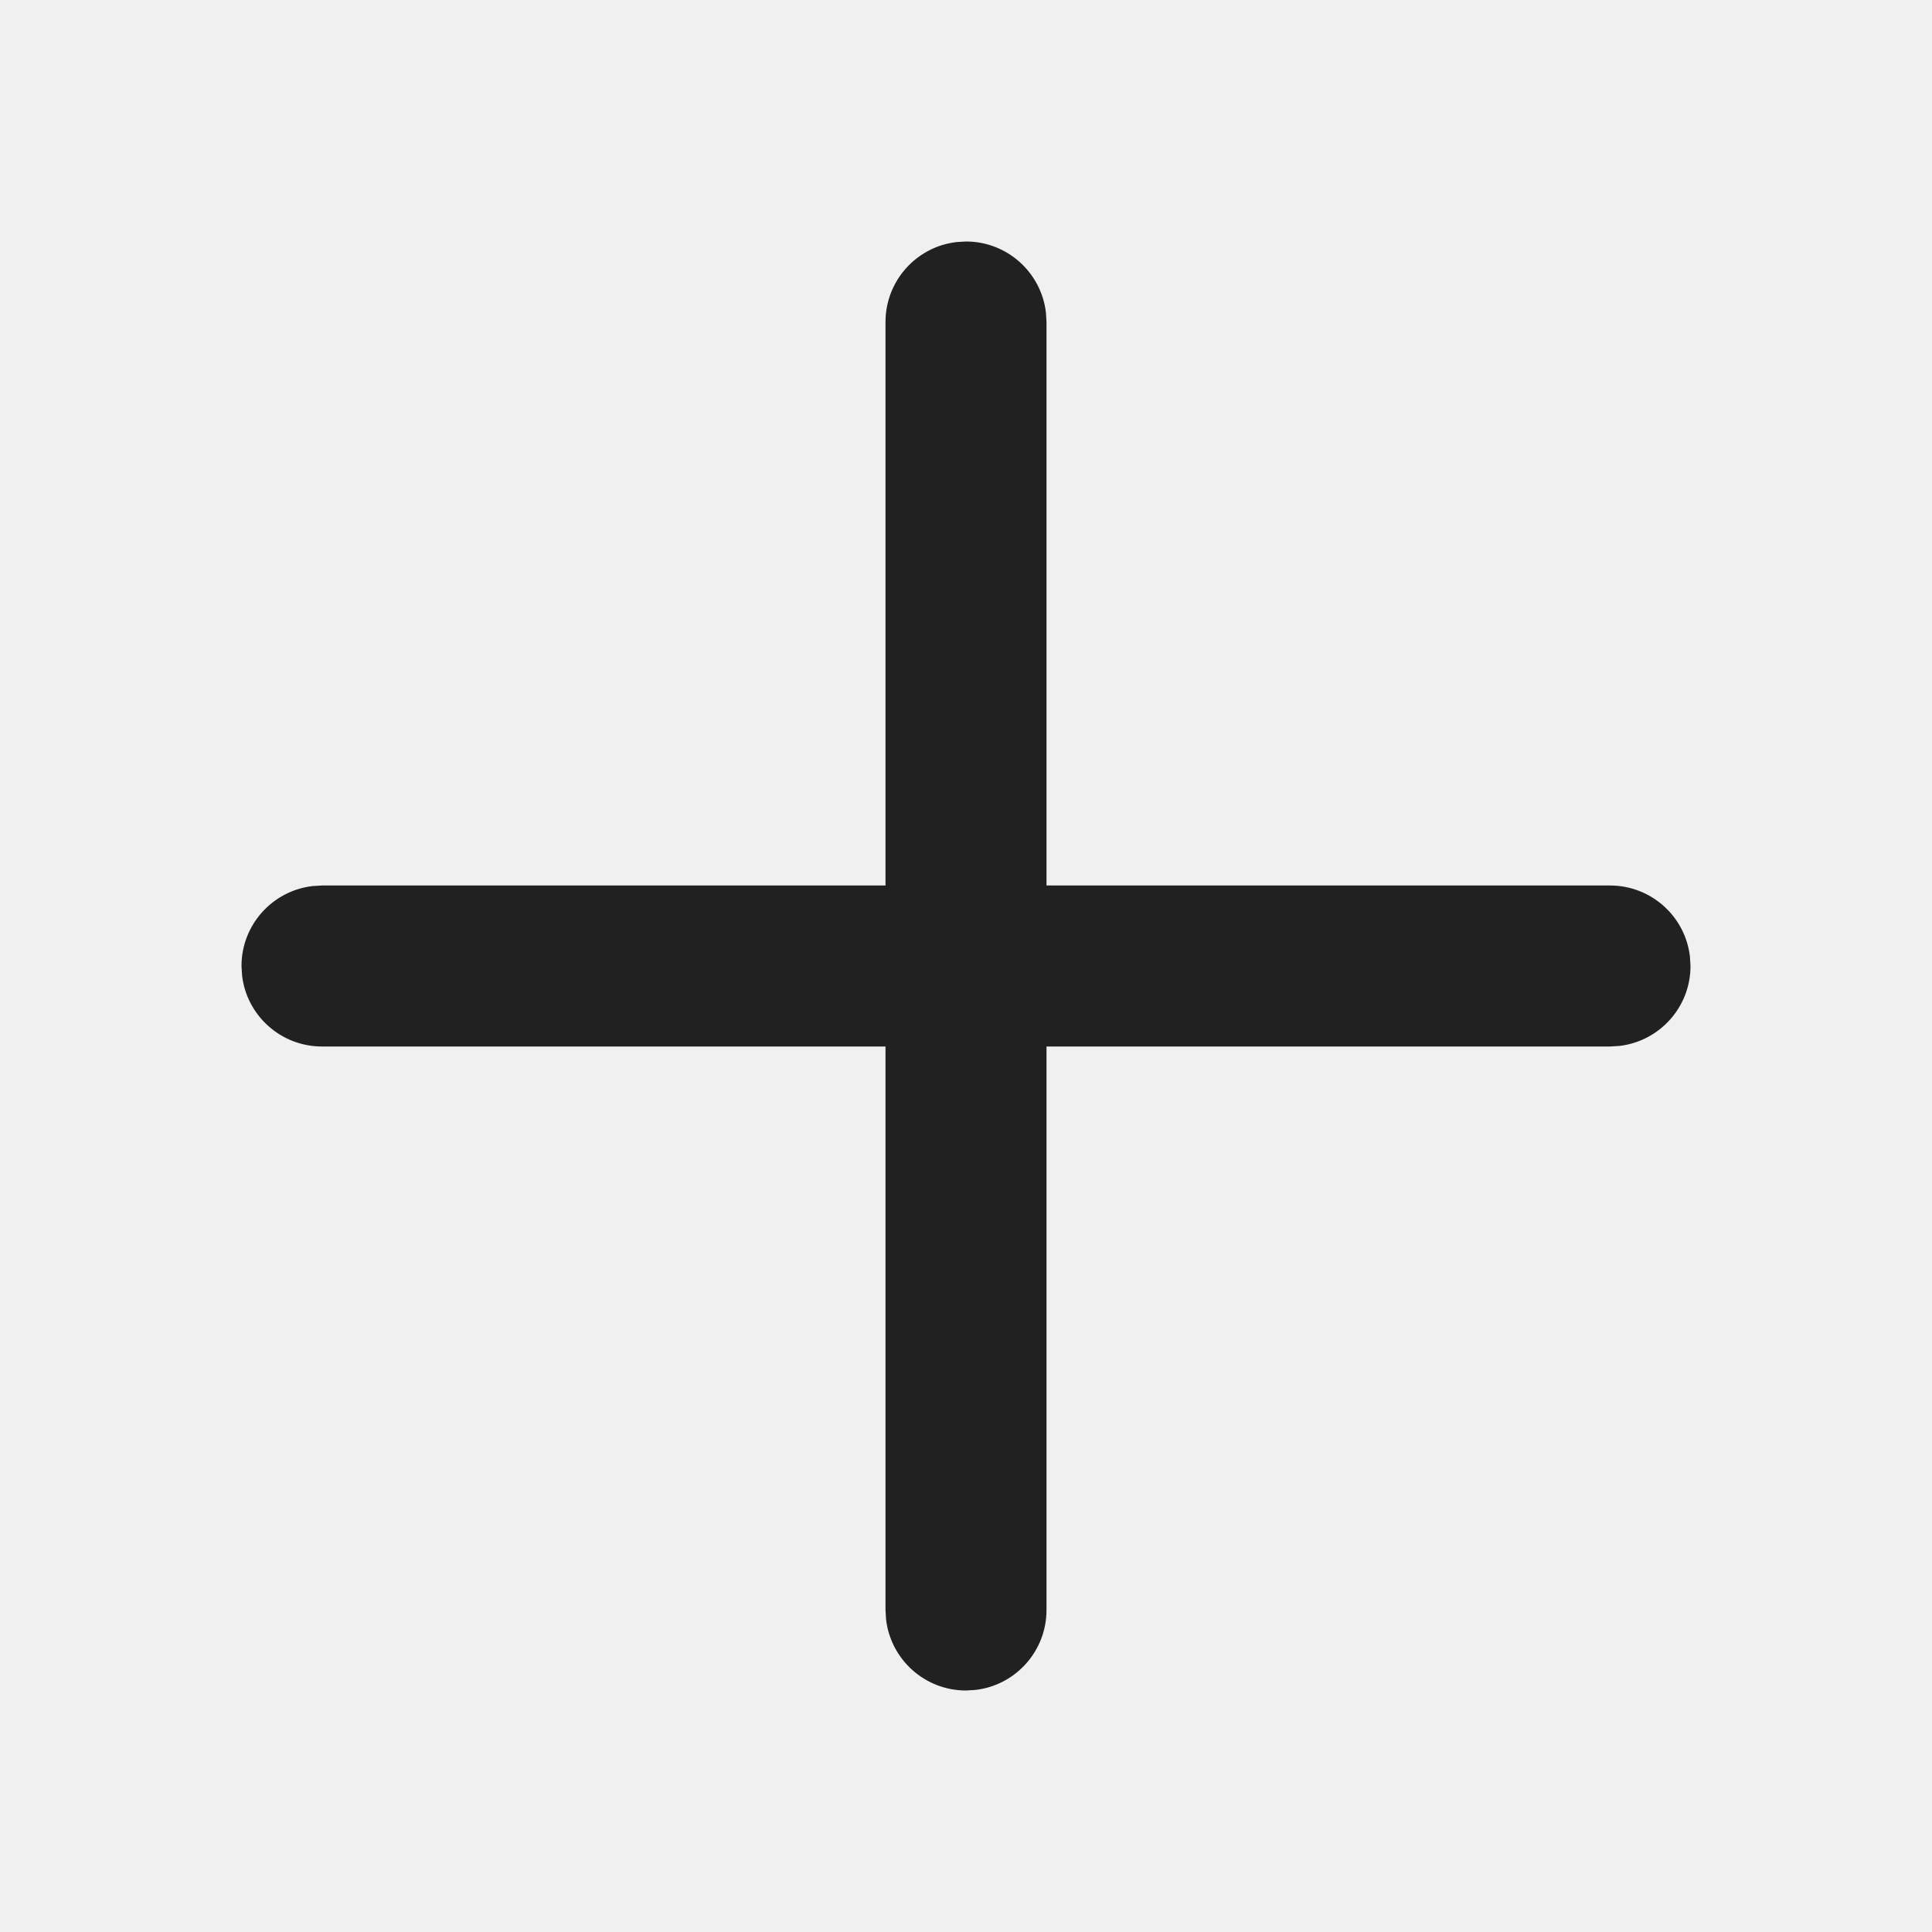
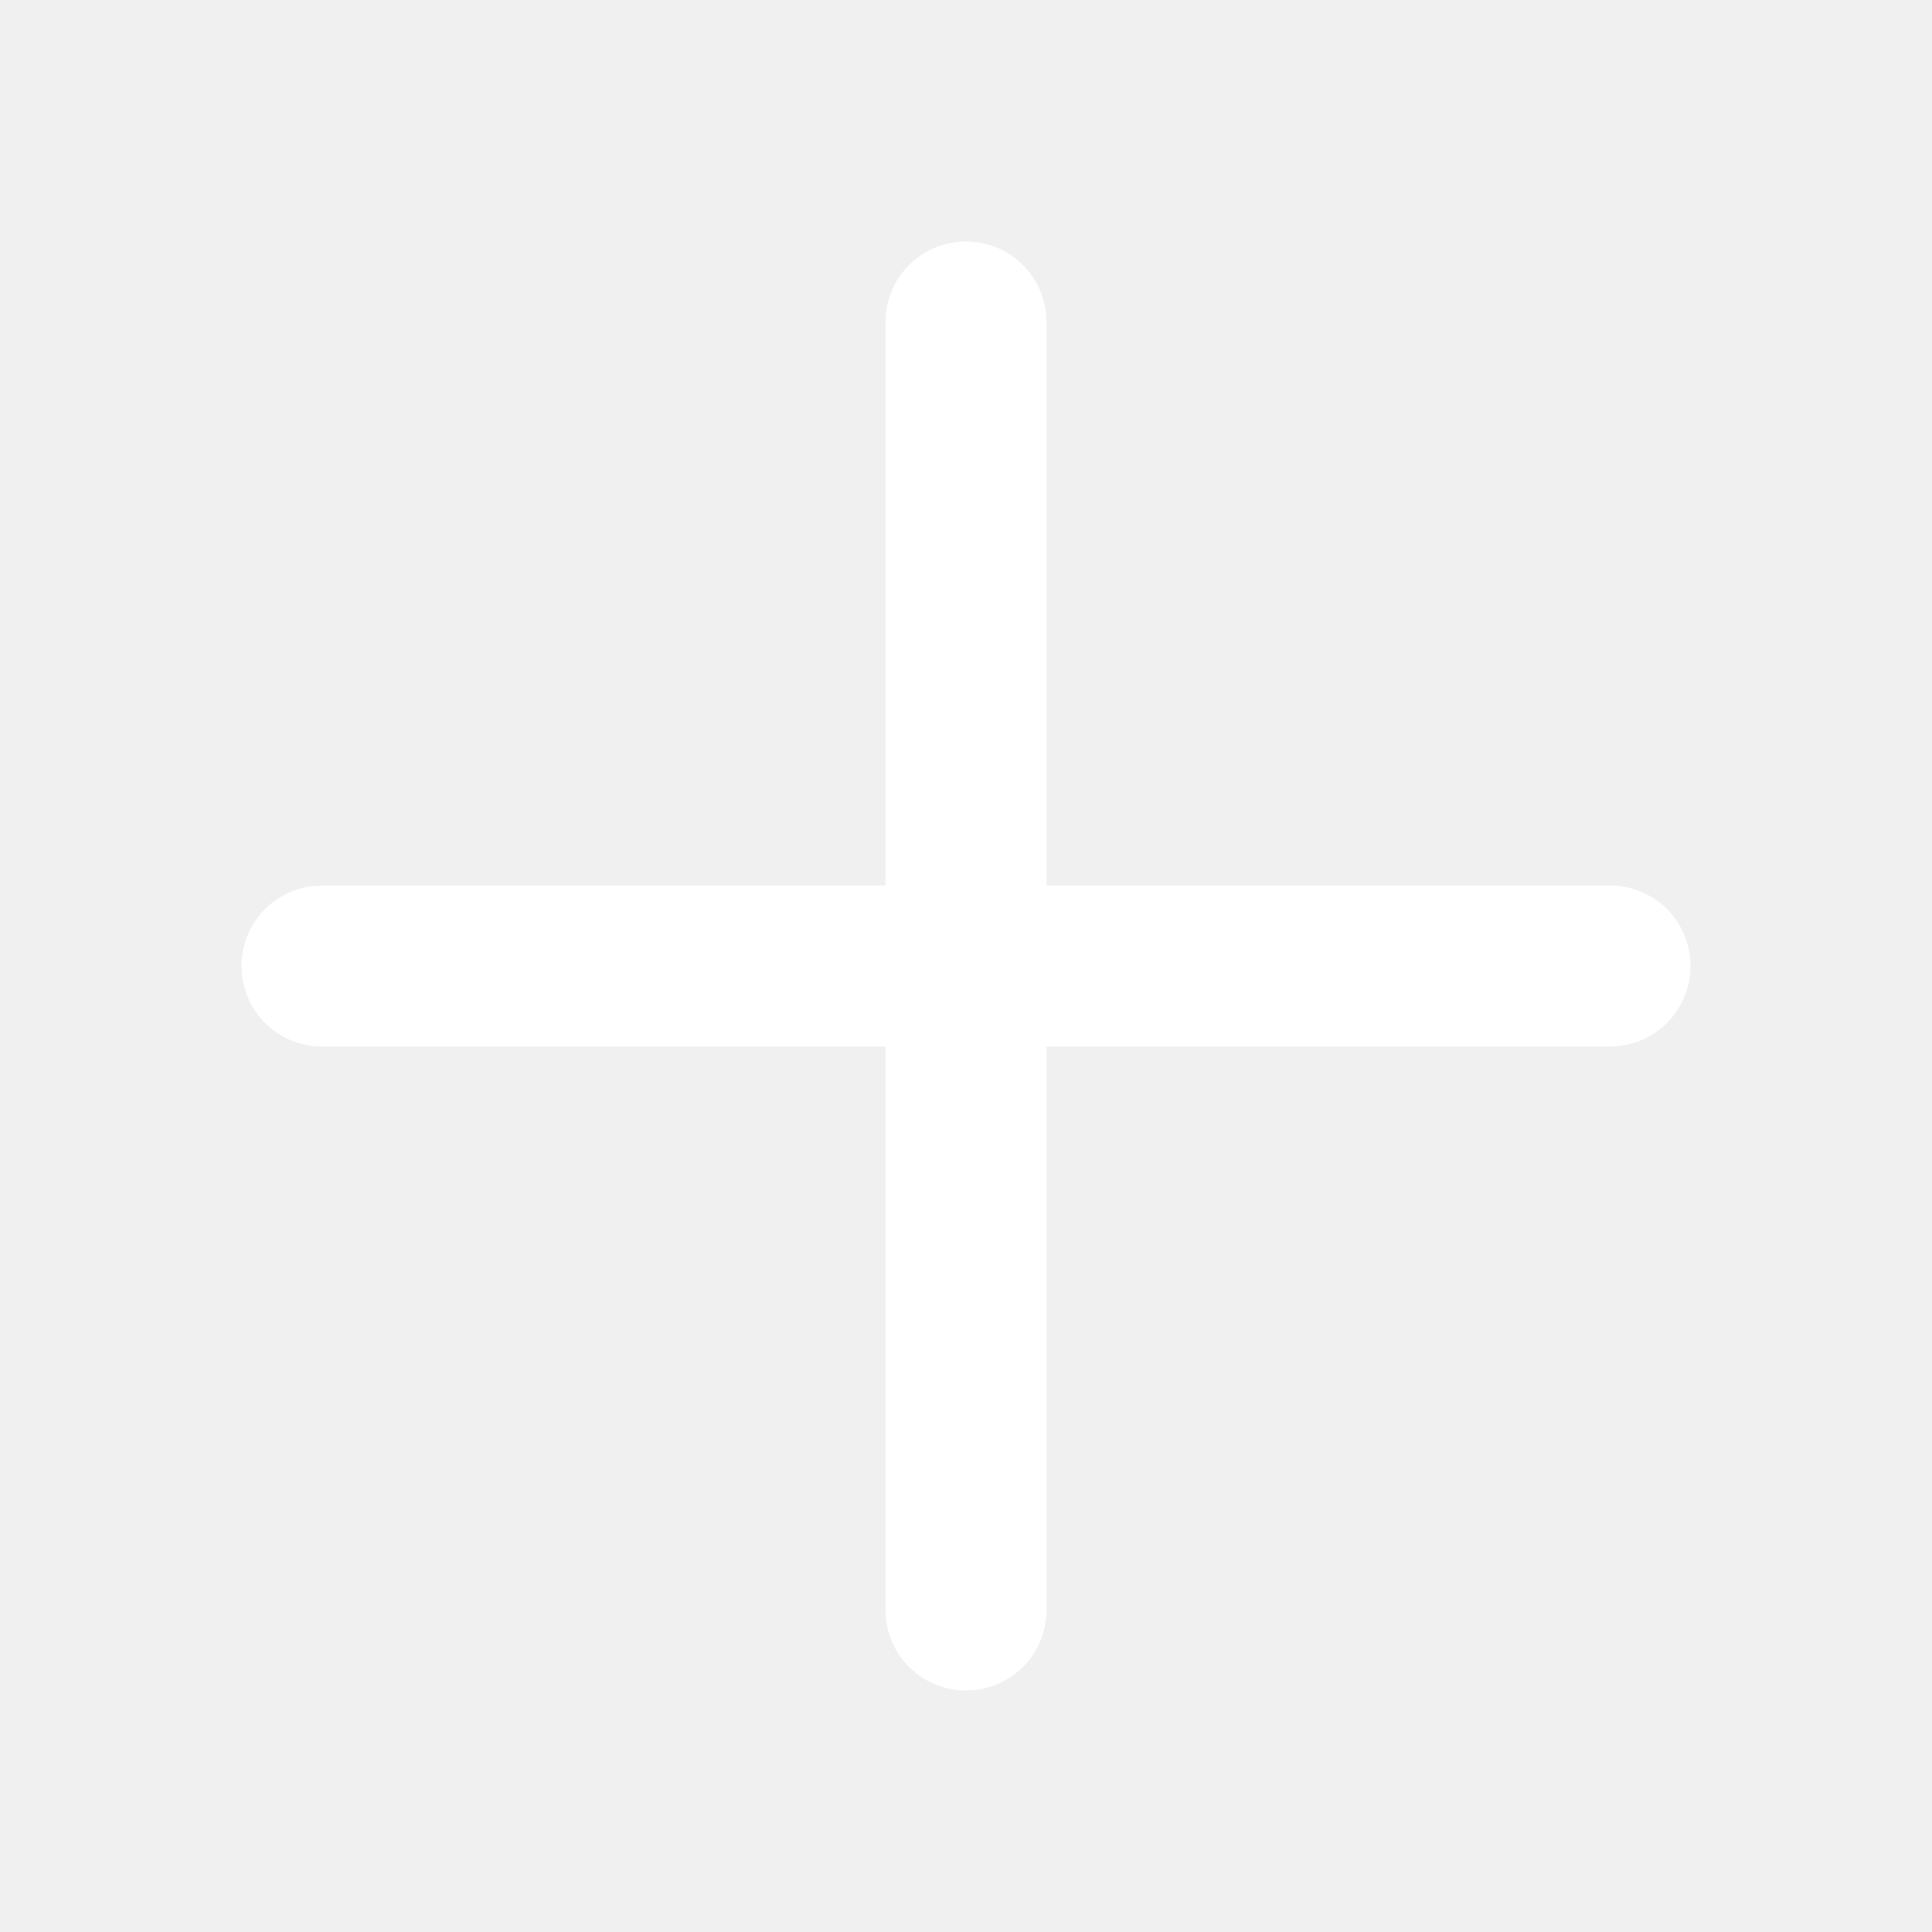
<svg xmlns="http://www.w3.org/2000/svg" width="24" height="24" viewBox="0 0 24 24" fill="none">
-   <path d="M11.883 3.007L12 3C12.513 3 12.935 3.386 12.993 3.883L13 4V11H20C20.513 11 20.936 11.386 20.993 11.883L21 12C21 12.513 20.614 12.935 20.117 12.993L20 13H13V20C13 20.513 12.614 20.936 12.117 20.993L12 21C11.487 21 11.065 20.614 11.007 20.117L11 20V13H4C3.487 13 3.064 12.614 3.007 12.117L3 12C3 11.487 3.386 11.065 3.883 11.007L4 11H11V4C11 3.487 11.386 3.064 11.883 3.007L12 3L11.883 3.007Z" fill="#212121" />
+   <path d="M11.883 3.007L12 3C12.513 3 12.935 3.386 12.993 3.883L13 4V11H20C20.513 11 20.936 11.386 20.993 11.883L21 12C21 12.513 20.614 12.935 20.117 12.993L20 13H13V20C13 20.513 12.614 20.936 12.117 20.993L12 21C11.487 21 11.065 20.614 11.007 20.117L11 20V13H4C3.487 13 3.064 12.614 3.007 12.117L3 12C3 11.487 3.386 11.065 3.883 11.007L4 11H11V4C11 3.487 11.386 3.064 11.883 3.007L12 3L11.883 3.007Z" fill="white" />
</svg>
